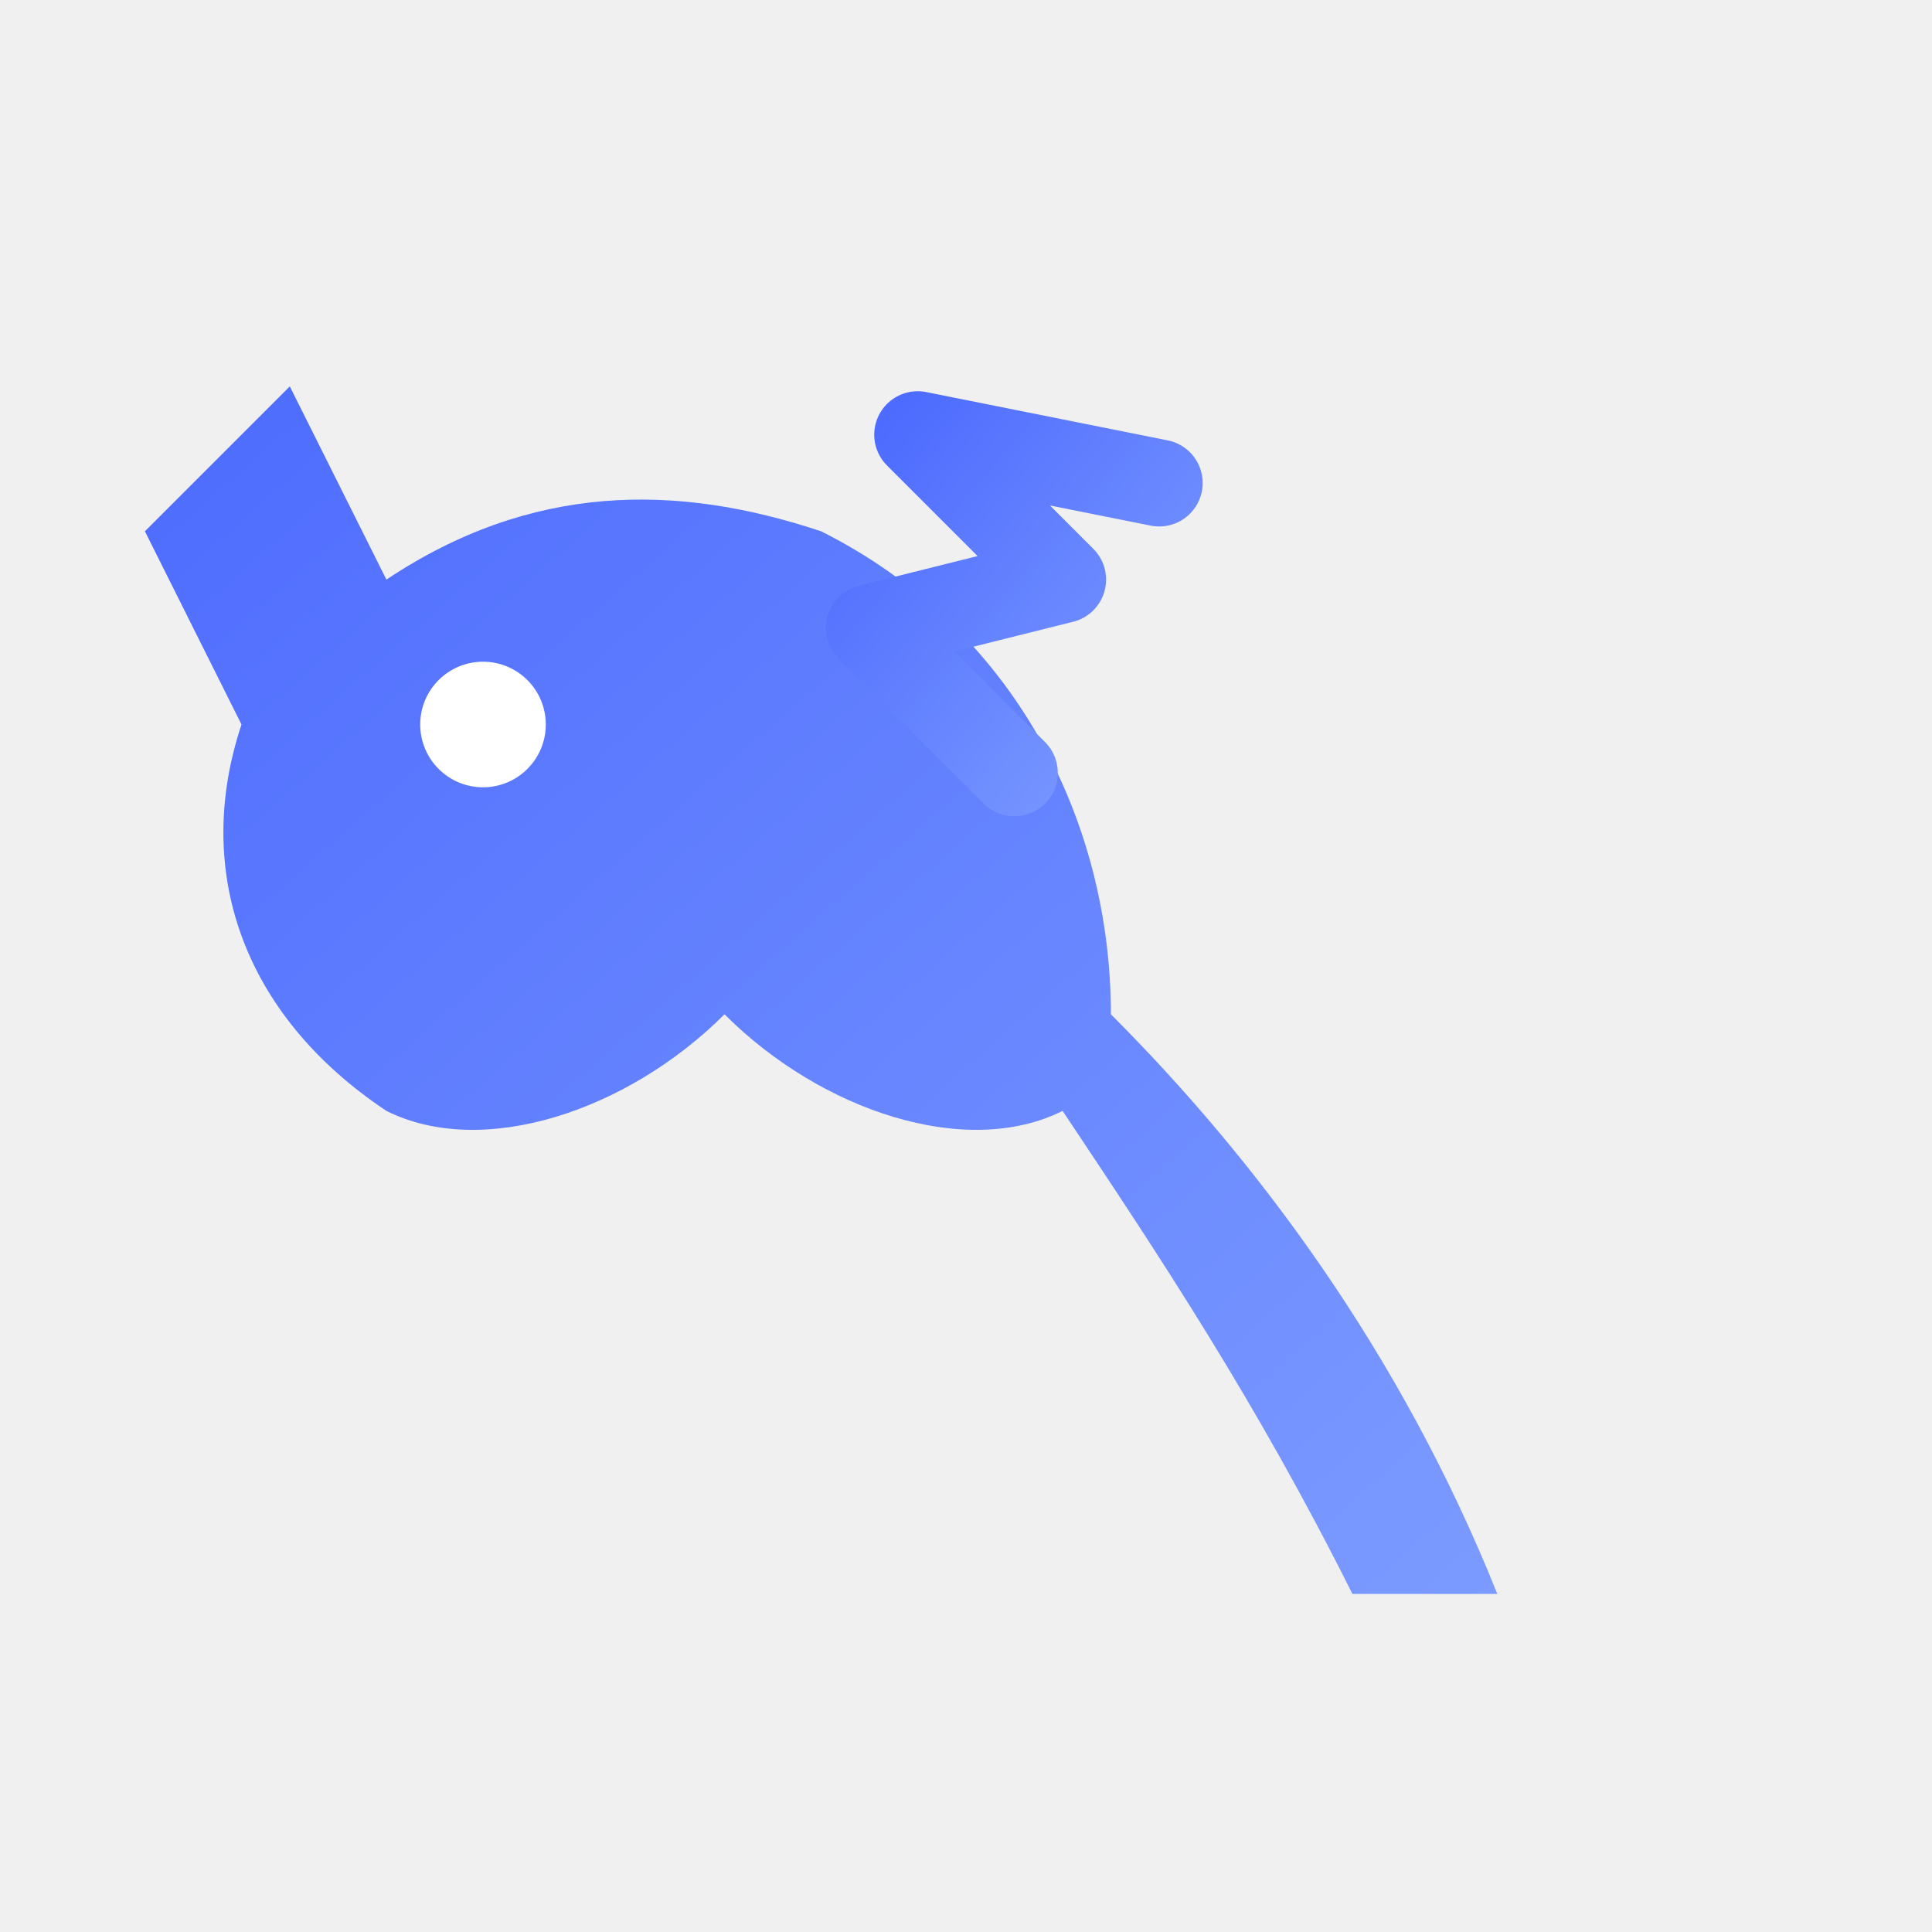
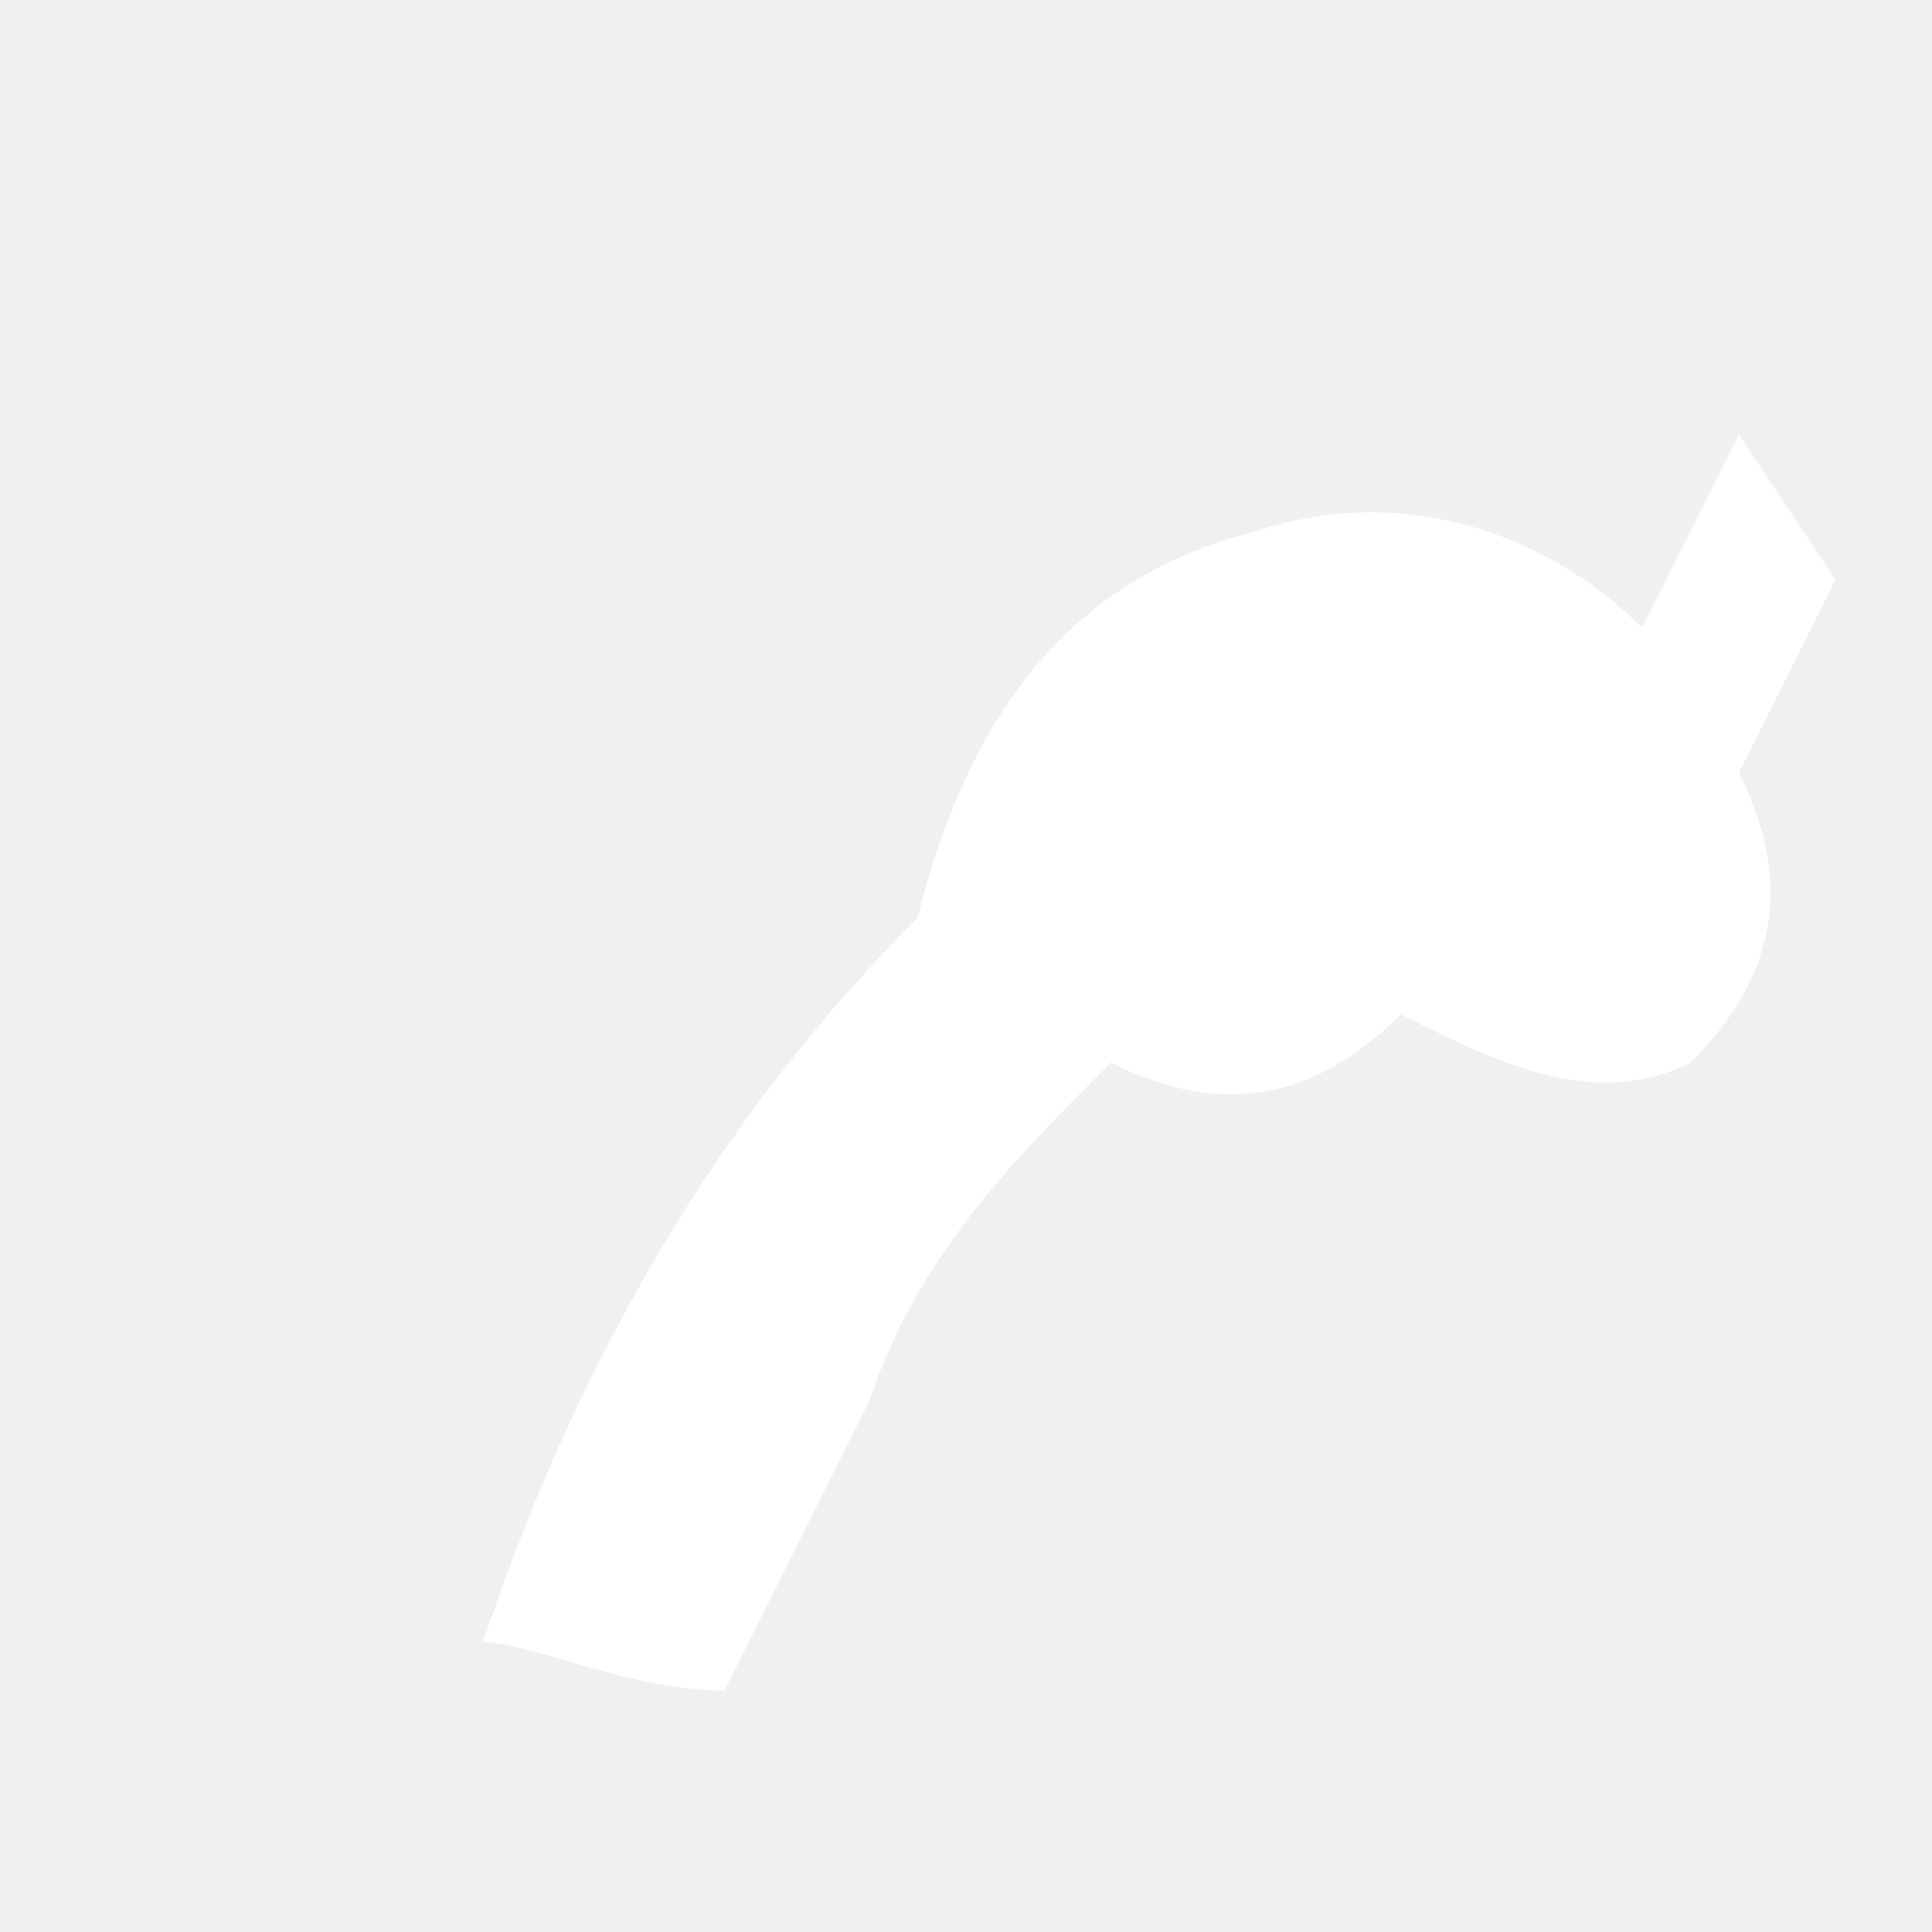
<svg xmlns="http://www.w3.org/2000/svg" viewBox="0 0 40 40" width="40" height="40">
-   <defs>
-     <linearGradient id="ponyGrad" x1="0" y1="0" x2="1" y2="1">
-       <stop offset="0" stop-color="#4d6bfe" />
-       <stop offset="1" stop-color="#7c9bff" />
-     </linearGradient>
-   </defs>
-   <path d="M31 33            C 29 28 26 24 23 21            C 23 17 21 13 17 11            C 14 10 11 10 8 12            L 6 8            L 3 11            L 5 15            C 4 18 5 21 8 23            C 10 24 13 23 15 21            C 17 23 20 24 22 23            C 24 26 26 29 28 33            Z" fill="url(#ponyGrad)" />
-   <path d="M21 16 L18 13 L22 12 L19 9 L24 10" fill="none" stroke="url(#ponyGrad)" stroke-width="1.8" stroke-linecap="round" stroke-linejoin="round" />
-   <circle cx="10" cy="15" r="1.3" fill="#ffffff" />
+   <path d="M10 34            C 12 28 15 23 19 19            C 20 15 22 12 26 11            C 29 10 32 11 34 13            L 36 9            L 38 12            L 36 16            C 37 18 37 20 35 22            C 33 23 31 22 29 21            C 27 23 25 23 23 22            C 21 24 19 26 18 29            C 17 31 16 33 15 35            C 13 35 11 34 10 34            Z" fill="#ffffff" />
</svg>
